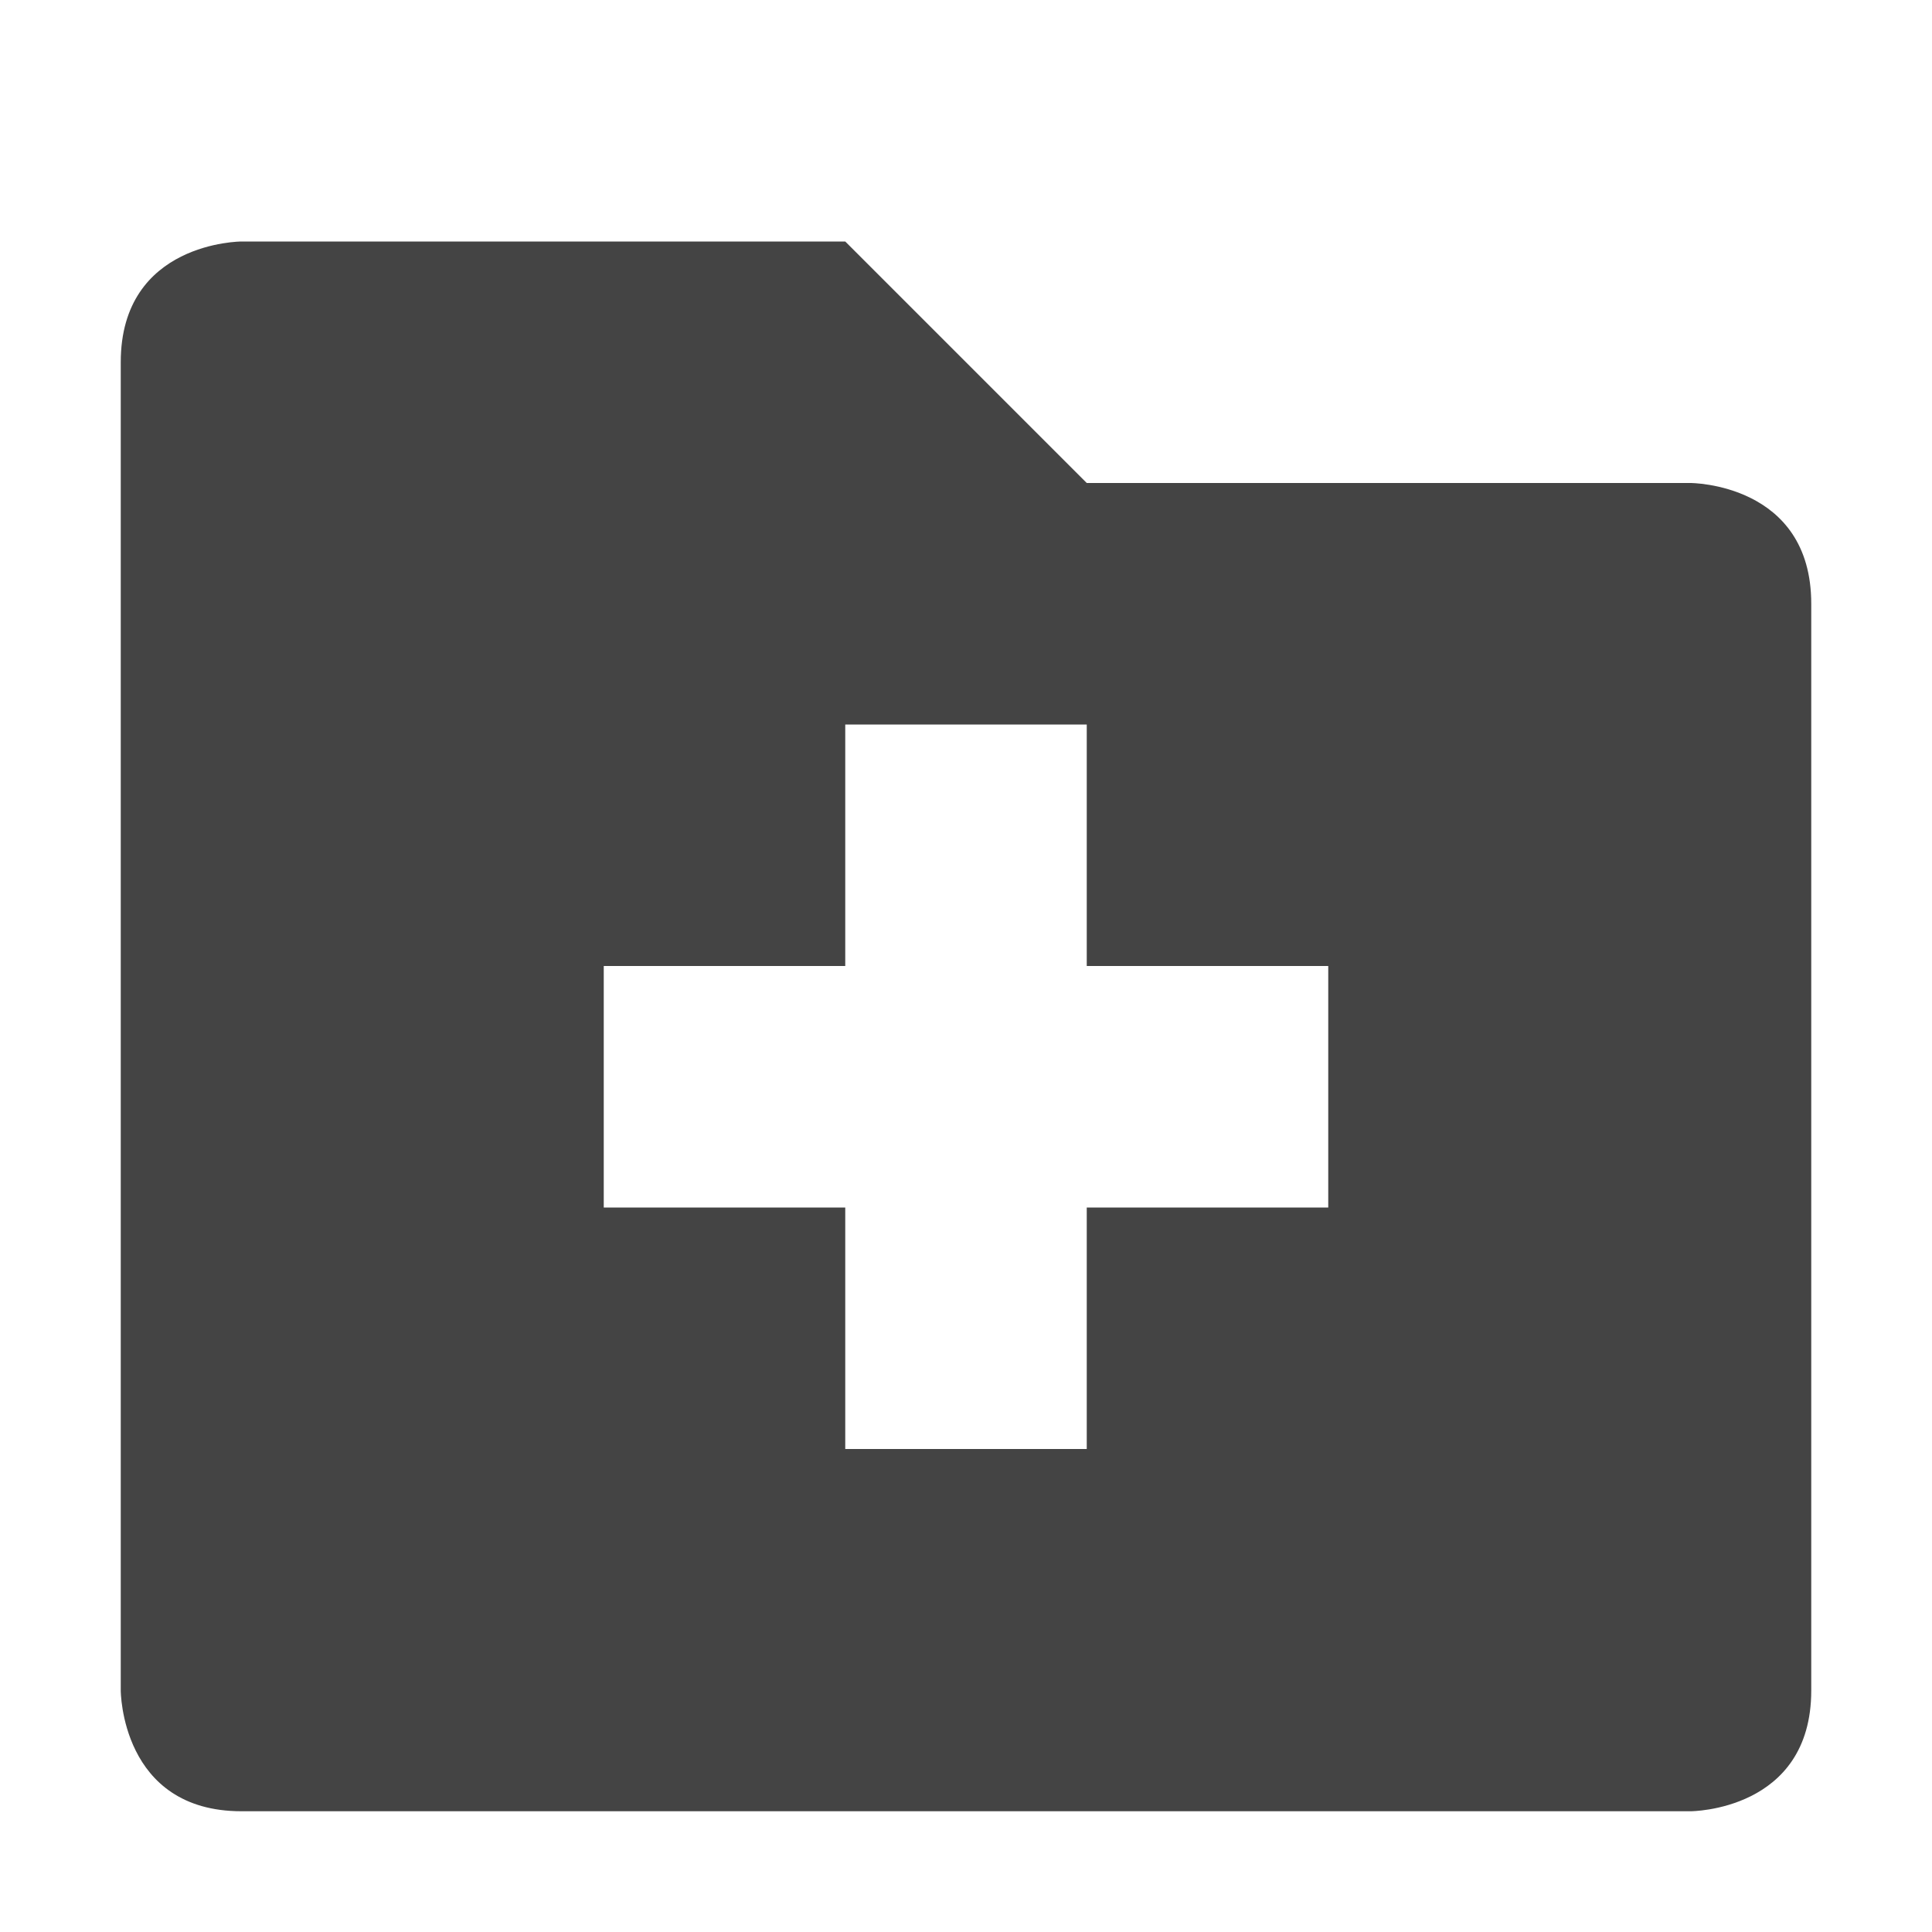
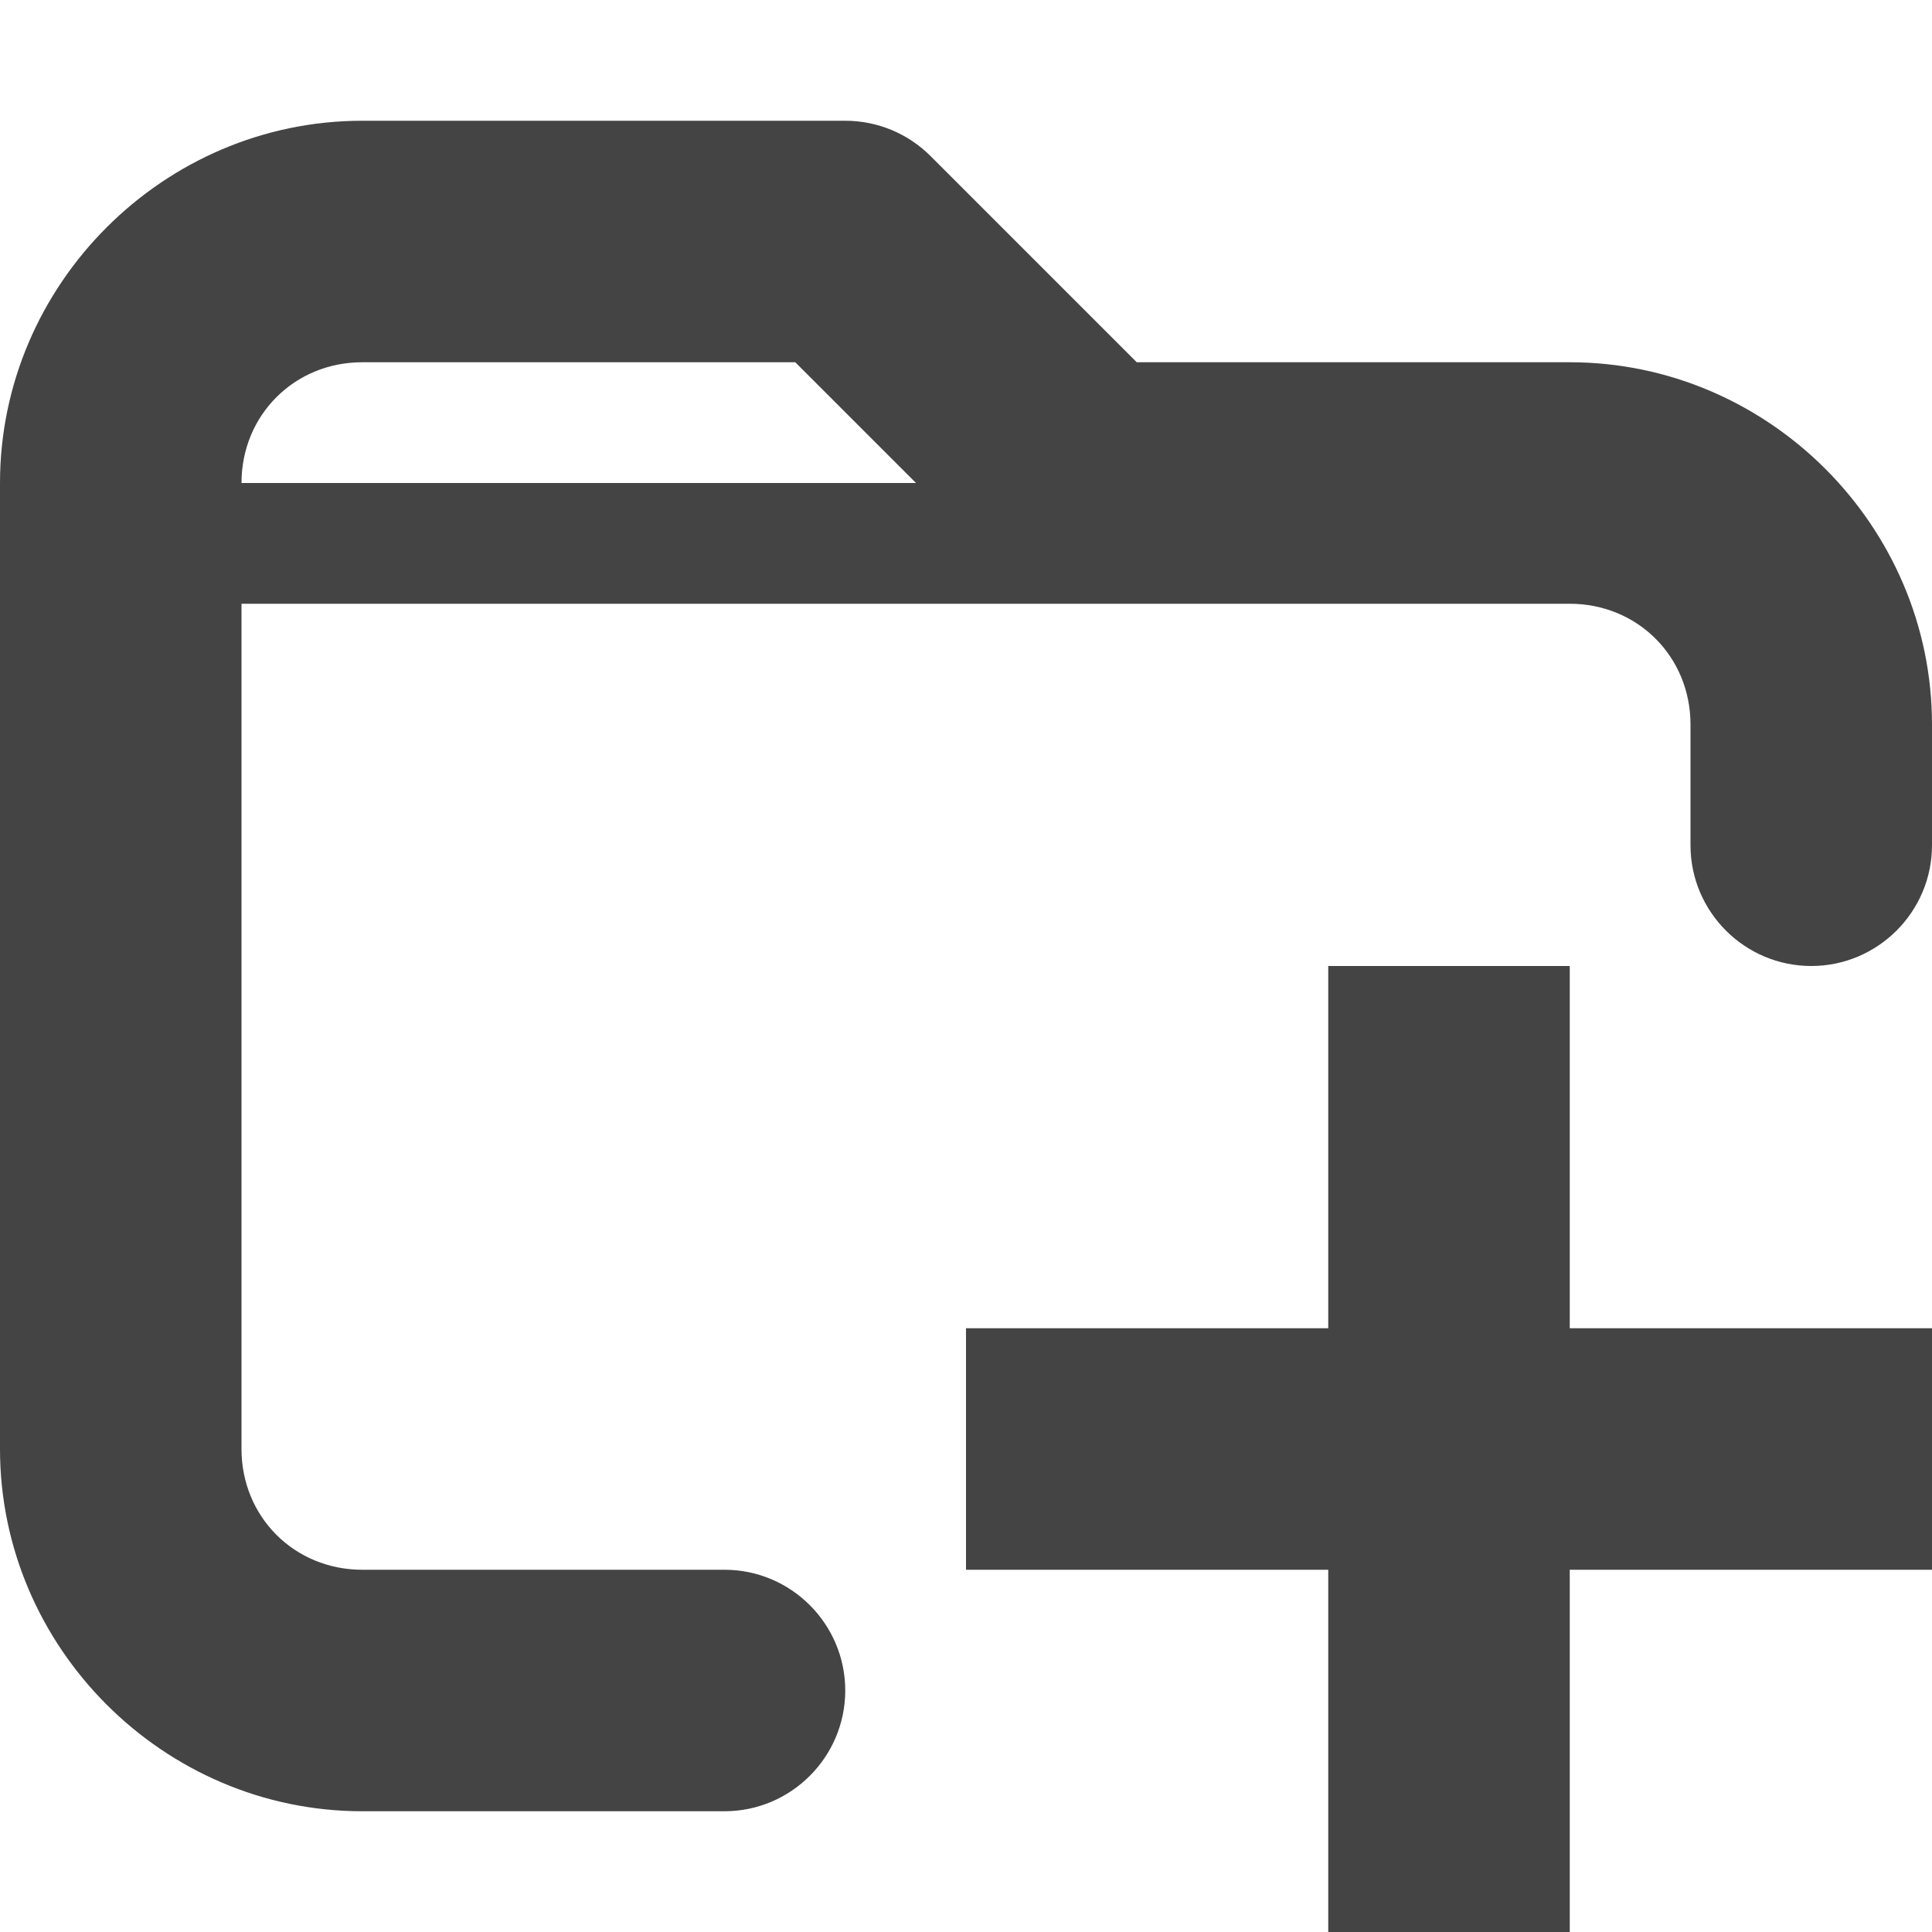
- <svg xmlns="http://www.w3.org/2000/svg" width="16" height="16" version="1.1">
-   <path style="fill:#444444" d="M 1,3 V 14 C 1,14 1,15 2,15 H 14 C 14,15 15,15 15,14 V 5 C 15,4 14,4 14,4 H 9 L 7,2 H 2 C 2,2 1,2 1,3 Z M 7,6 H 9 V 8 H 11 V 10 H 9 V 12 H 7 V 10 H 5 V 8 H 7 Z" />
+ <svg xmlns="http://www.w3.org/2000/svg" height="16px" viewBox="0 0 16 16" width="16px" version="1.1" id="svg4">
+   <defs id="defs8" />
+   <path d="m 3 1 c -1.645 0 -3 1.355 -3 3 v 8 c 0 1.645 1.355 3 3 3 h 3 c 0.551 0 1 -0.449 1 -1 s -0.449 -1 -1 -1 h -3 c -0.562 0 -1 -0.438 -1 -1 v -7 h 11 c 0.562 0 1 0.438 1 1 v 1 c 0 0.551 0.449 1 1 1 s 1 -0.449 1 -1 v -1 c 0 -1.645 -1.355 -3 -3 -3 h -3.586 l -1.707 -1.707 c -0.188 -0.188 -0.441 -0.293 -0.707 -0.293 z m 0 2 h 3.586 l 1 1 h -5.586 c 0 -0.562 0.438 -1 1 -1 z m 8 5 v 3 h -3 v 2 h 3 v 3 h 2 v -3 h 3 v -2 h -3 v -3 z m 0 0" fill="#2e3436" id="path2" style="fill:#444444;fill-opacity:1" />
</svg>
